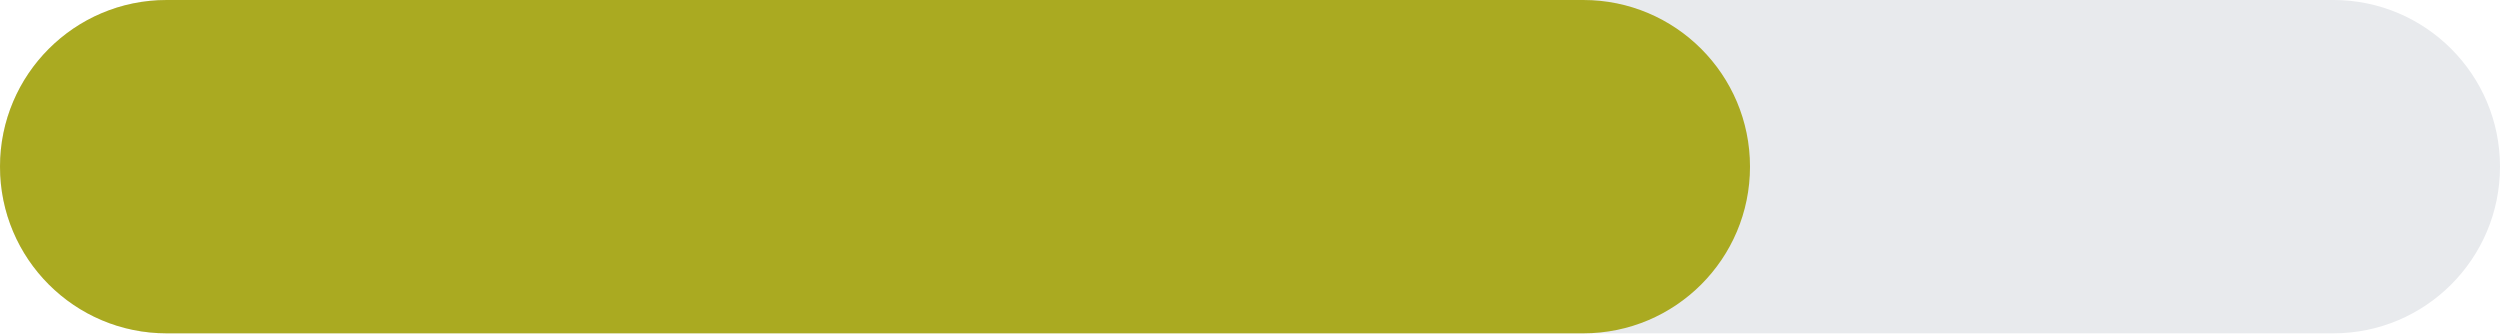
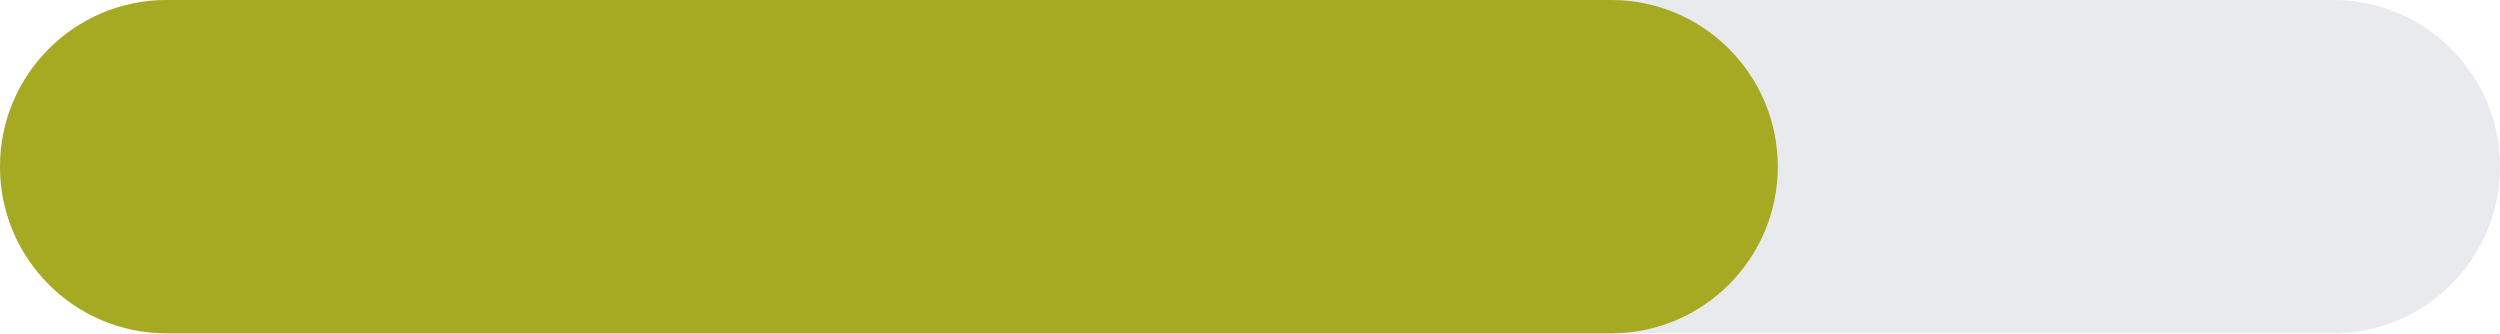
<svg xmlns="http://www.w3.org/2000/svg" width="90" height="12" viewBox="0 0 90 12">
  <rect width="90" height="12" rx="6" fill="#e8eaed" />
-   <rect width="63" height="12" rx="6" fill="#aaaa21" />
+   <rect width="64" height="12" rx="6" fill="#a6aa23" />
</svg>
